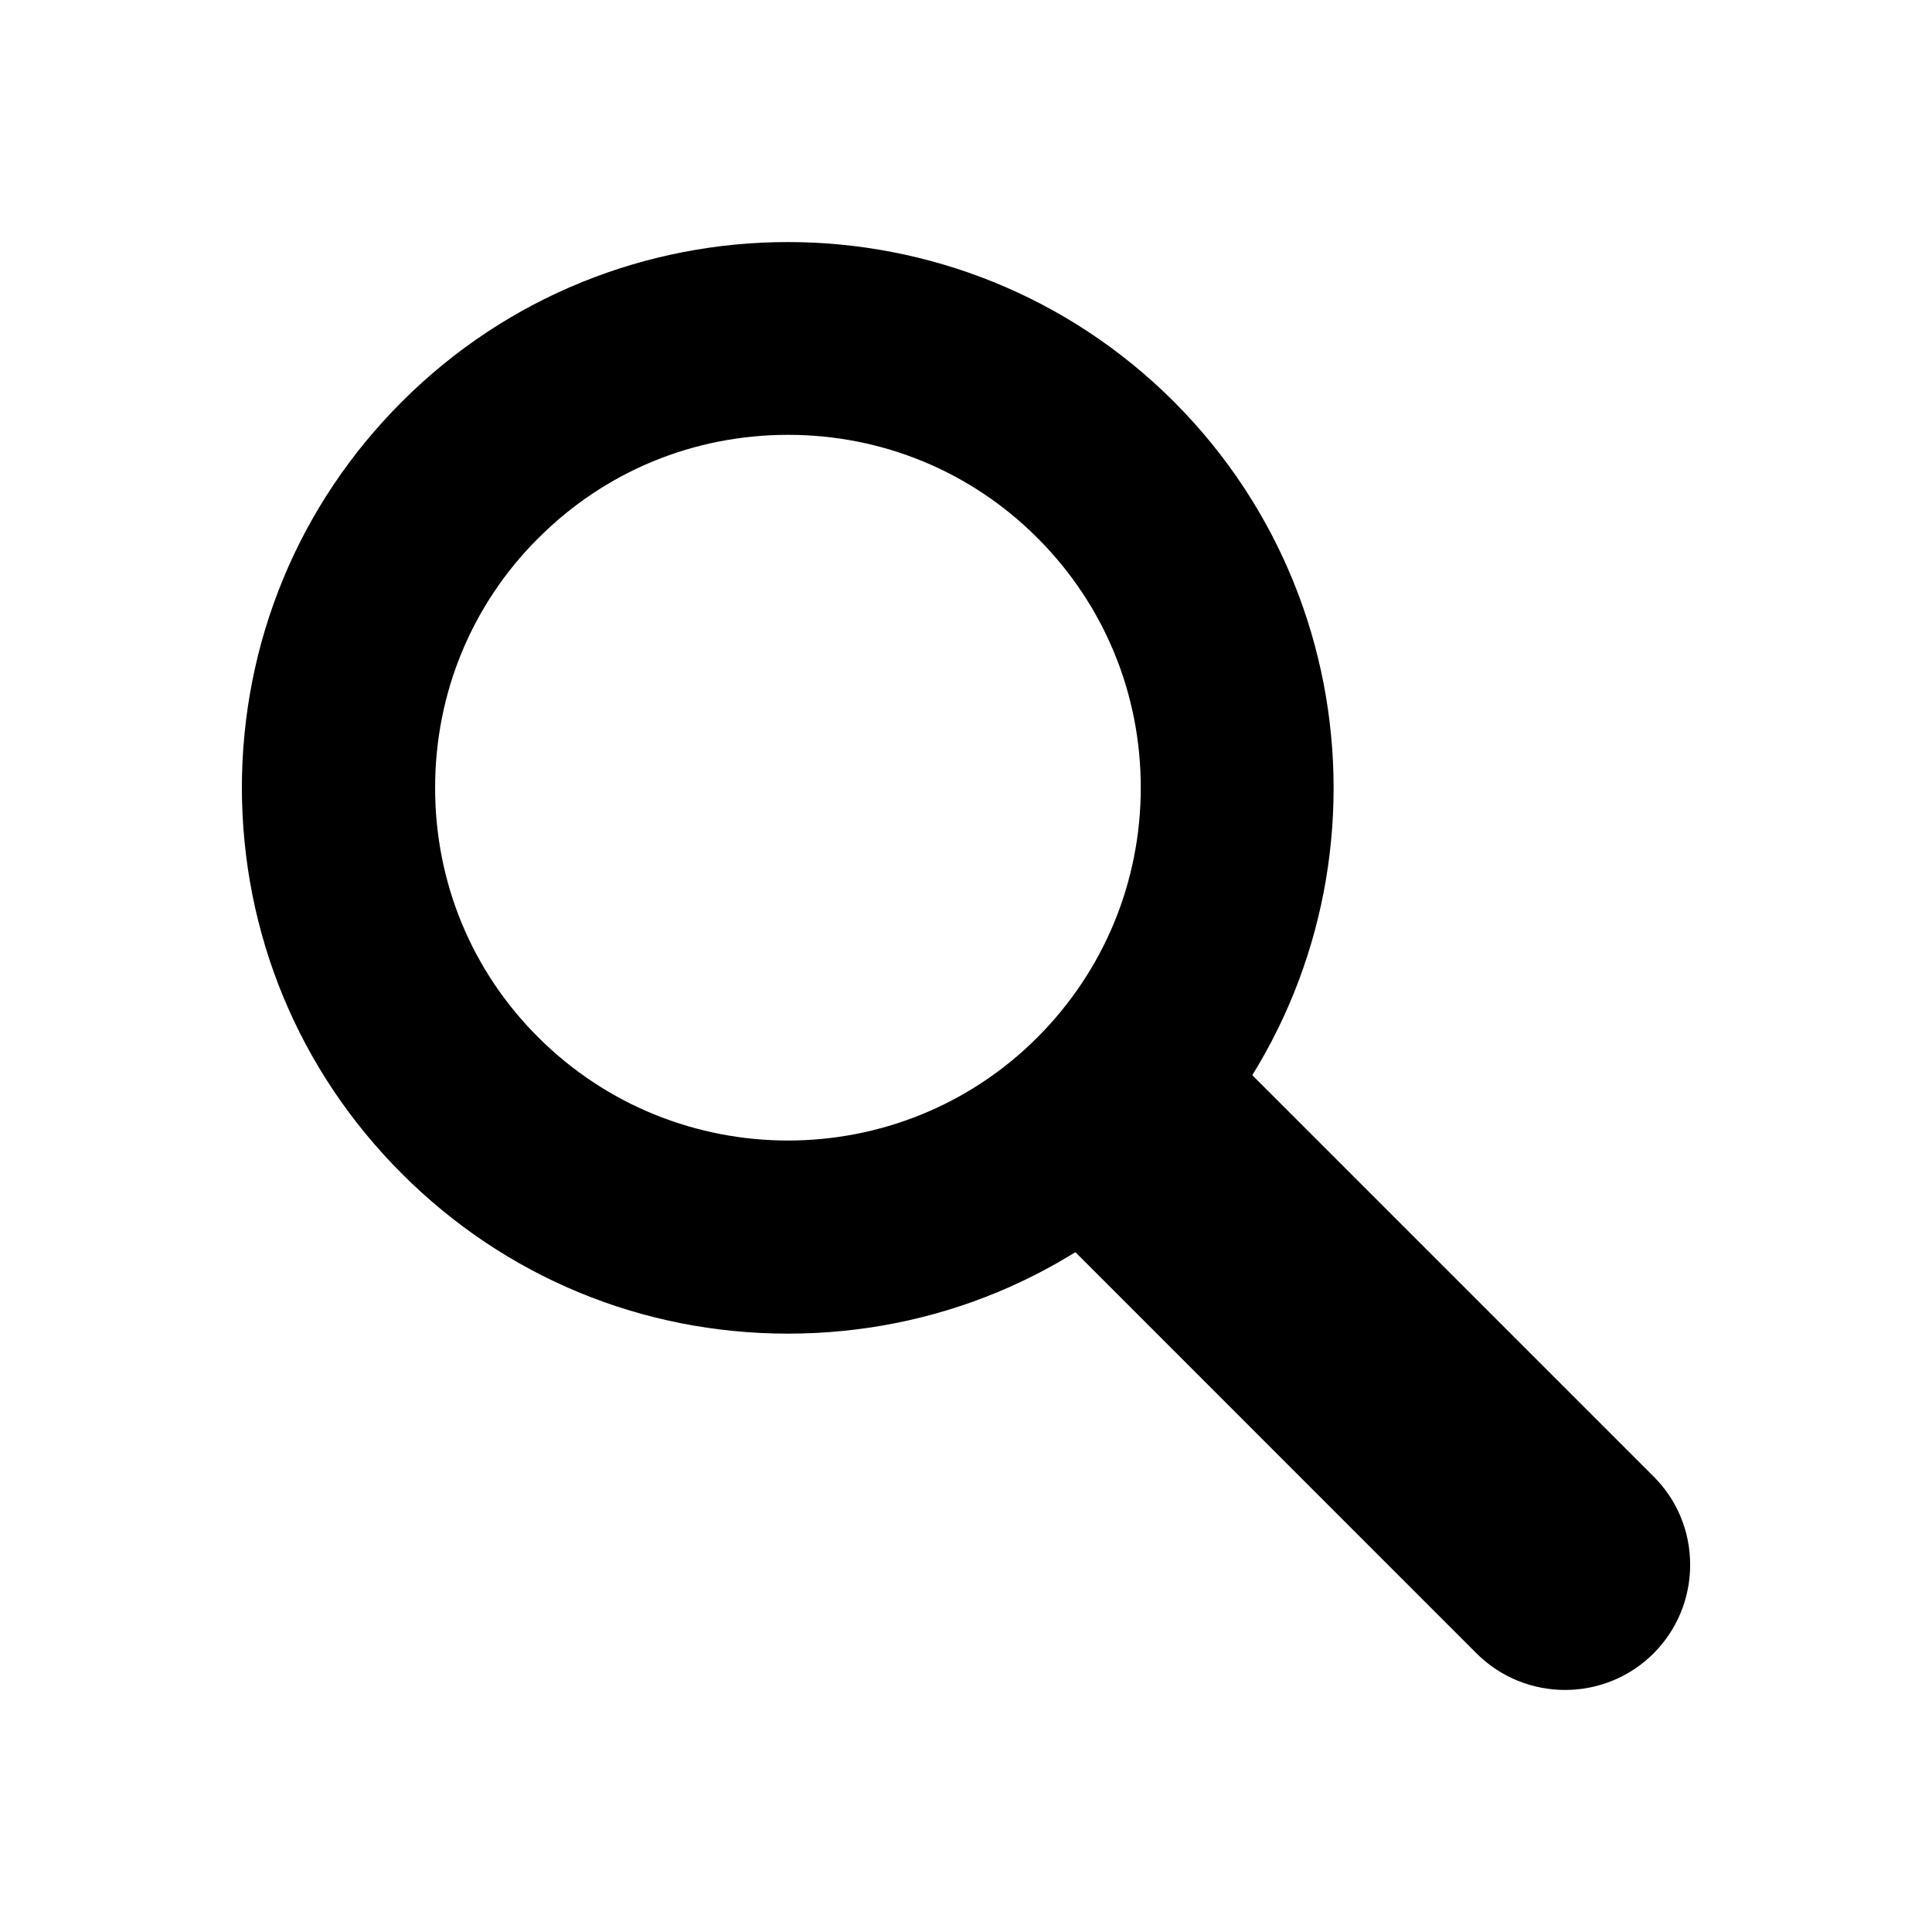
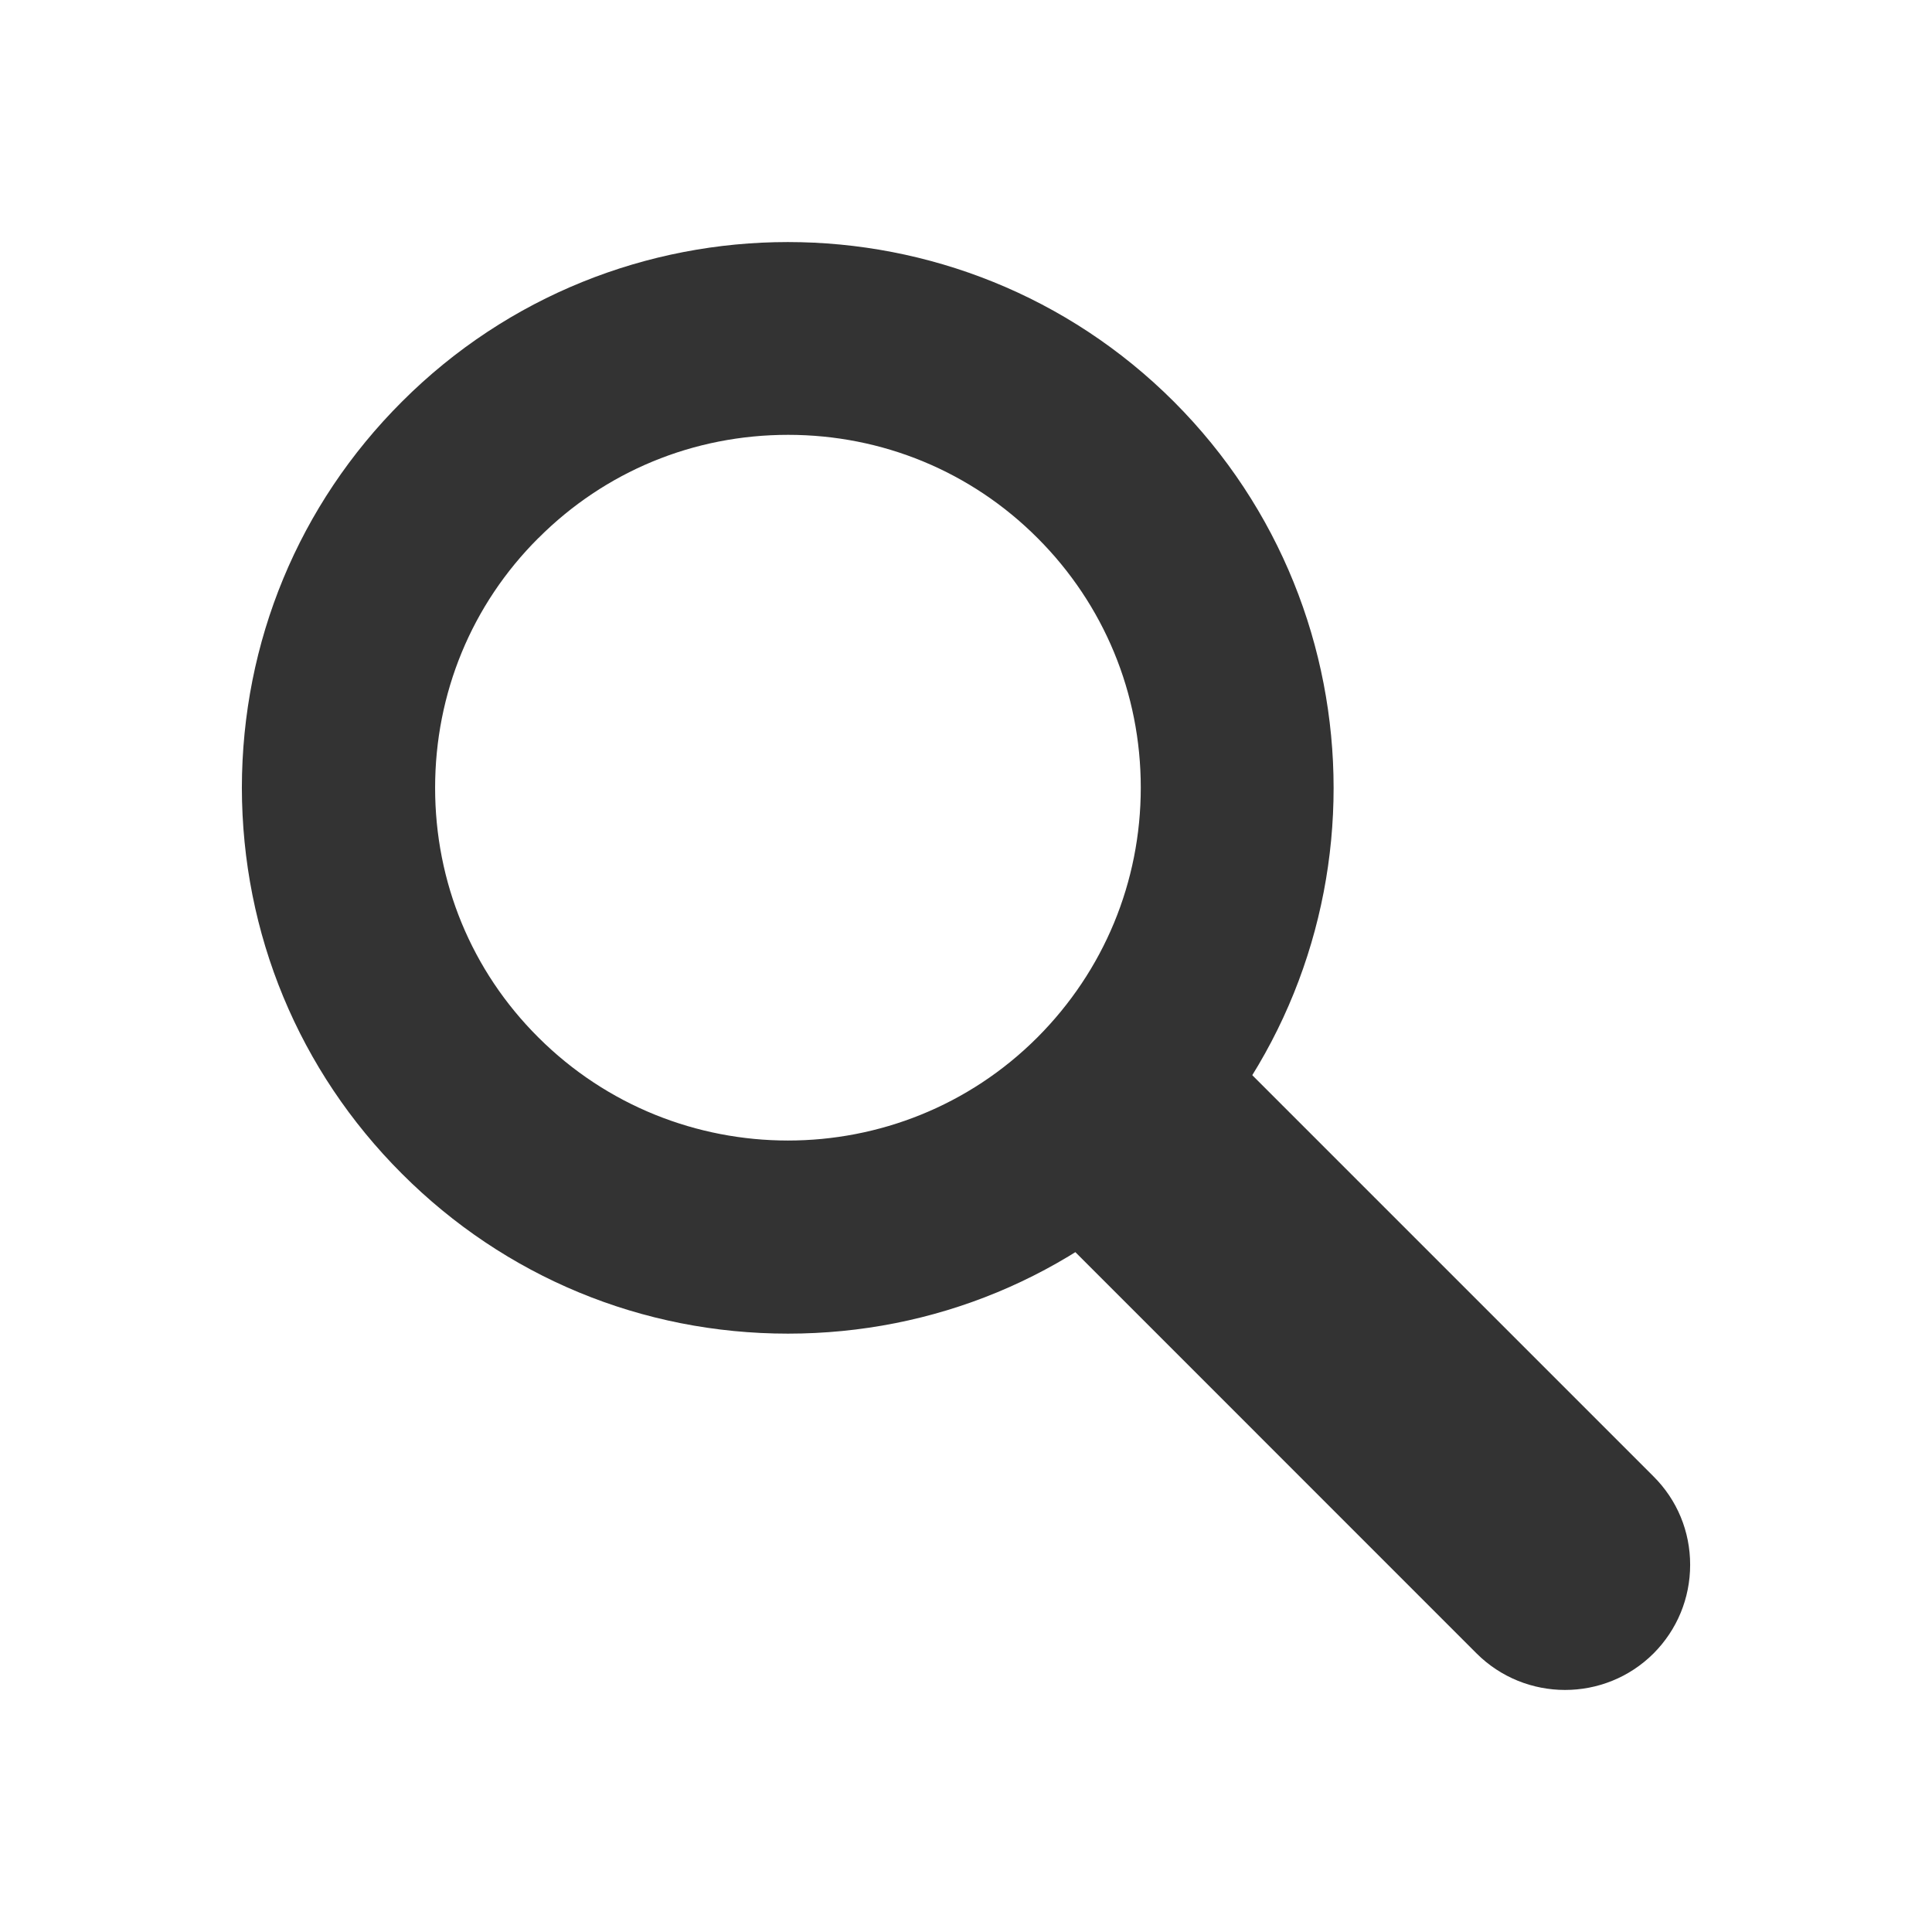
- <svg xmlns="http://www.w3.org/2000/svg" version="1.1" id="Layer_1" x="0px" y="0px" width="48px" height="48px" viewBox="0 0 48 48" enable-background="new 0 0 48 48" xml:space="preserve">
-   <defs id="defs4976" />
-   <g id="g3034" transform="matrix(0.8957242,0,0,0.8957242,4.37082,4.370364)" style="fill:#000000;fill-opacity:1;stroke:none">
-     <path d="m 6.269,6.262 c -2.863,2.859 -4.435,6.661 -4.44,10.708 0.006,4.048 1.578,7.848 4.44,10.707 2.856,2.86 6.658,4.435 10.707,4.435 4.047,0 7.85,-1.575 10.712,-4.435 5.901,-5.901 5.895,-15.507 -0.007,-21.415 -5.908,-5.903 -15.511,-5.903 -21.412,0 z m 17.63,3.783 c 1.844,1.845 2.863,4.306 2.863,6.922 0,2.621 -1.024,5.081 -2.868,6.929 -3.814,3.815 -10.025,3.812 -13.844,-0.003 -1.85,-1.843 -2.861,-4.301 -2.861,-6.919 0,-2.621 1.012,-5.081 2.861,-6.926 l 0.005,-0.003 c 1.844,-1.847 4.301,-2.863 6.926,-2.863 2.611,0 5.075,1.016 6.918,2.863 z" id="path3036" style="fill:#000000;fill-opacity:1;stroke:none" />
-     <path d="m 27.345,27.341 c -0.485,0.487 -1.015,0.919 -1.564,1.281 l -1.243,0.82 11.535,11.537 c 1.355,1.354 3.558,1.355 4.913,0.002 C 41.639,40.325 42,39.451 42,38.524 42,37.595 41.639,36.725 40.985,36.074 L 29.446,24.535 28.624,25.774 c -0.369,0.56 -0.794,1.083 -1.279,1.567 z" id="path3038" style="fill:#000000;fill-opacity:1;stroke:none" />
+ <svg xmlns="http://www.w3.org/2000/svg" version="1.1" x="0px" y="0px" width="48px" height="48px" viewBox="0 0 48 48" enable-background="new 0 0 48 48" xml:space="preserve">
+   <defs>
+     <style type="text/css" id="current-color-scheme">
+ * { color: #333; }
+ .ColorScheme-Text { color: #333; }
+ .ColorScheme-Background { color: #fff; }
+ </style>
+   </defs>
+   <g transform="matrix(0.8957242,0,0,0.8957242,4.37082,4.370364)" style="fill:currentColor;fill-opacity:1;stroke:none">
+     <path d="m 6.269,6.262 c -2.863,2.859 -4.435,6.661 -4.44,10.708 0.006,4.048 1.578,7.848 4.44,10.707 2.856,2.86 6.658,4.435 10.707,4.435 4.047,0 7.85,-1.575 10.712,-4.435 5.901,-5.901 5.895,-15.507 -0.007,-21.415 -5.908,-5.903 -15.511,-5.903 -21.412,0 z m 17.63,3.783 c 1.844,1.845 2.863,4.306 2.863,6.922 0,2.621 -1.024,5.081 -2.868,6.929 -3.814,3.815 -10.025,3.812 -13.844,-0.003 -1.85,-1.843 -2.861,-4.301 -2.861,-6.919 0,-2.621 1.012,-5.081 2.861,-6.926 l 0.005,-0.003 c 1.844,-1.847 4.301,-2.863 6.926,-2.863 2.611,0 5.075,1.016 6.918,2.863 z" id="path3036" style="fill:currentColor;fill-opacity:1;stroke:none" />
+     <path d="m 27.345,27.341 c -0.485,0.487 -1.015,0.919 -1.564,1.281 l -1.243,0.82 11.535,11.537 c 1.355,1.354 3.558,1.355 4.913,0.002 C 41.639,40.325 42,39.451 42,38.524 42,37.595 41.639,36.725 40.985,36.074 L 29.446,24.535 28.624,25.774 c -0.369,0.56 -0.794,1.083 -1.279,1.567 z" id="path3038" style="fill:currentColor;fill-opacity:1;stroke:none" />
  </g>
</svg>
